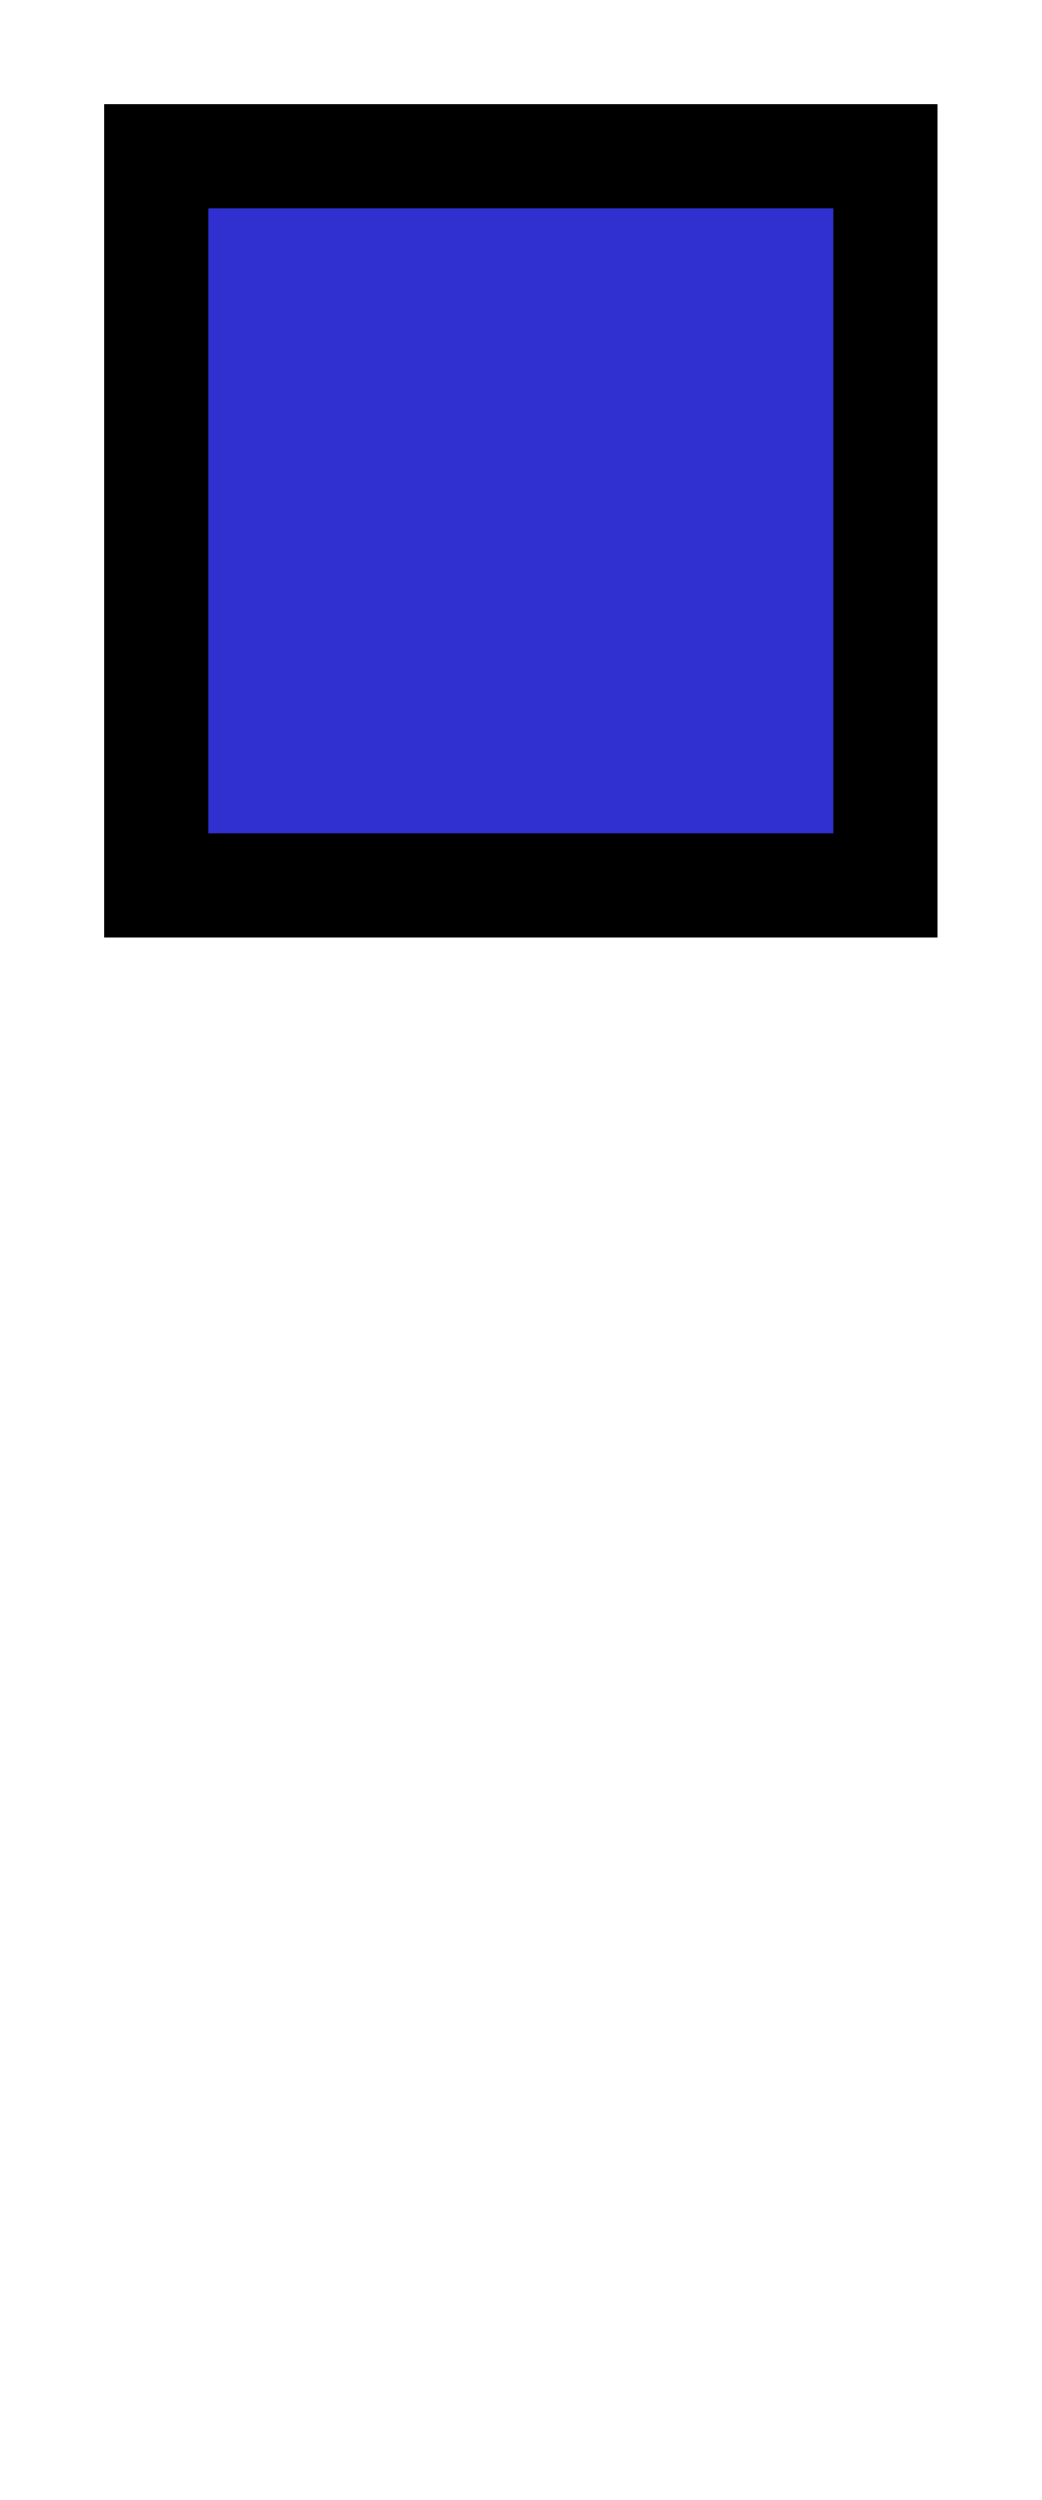
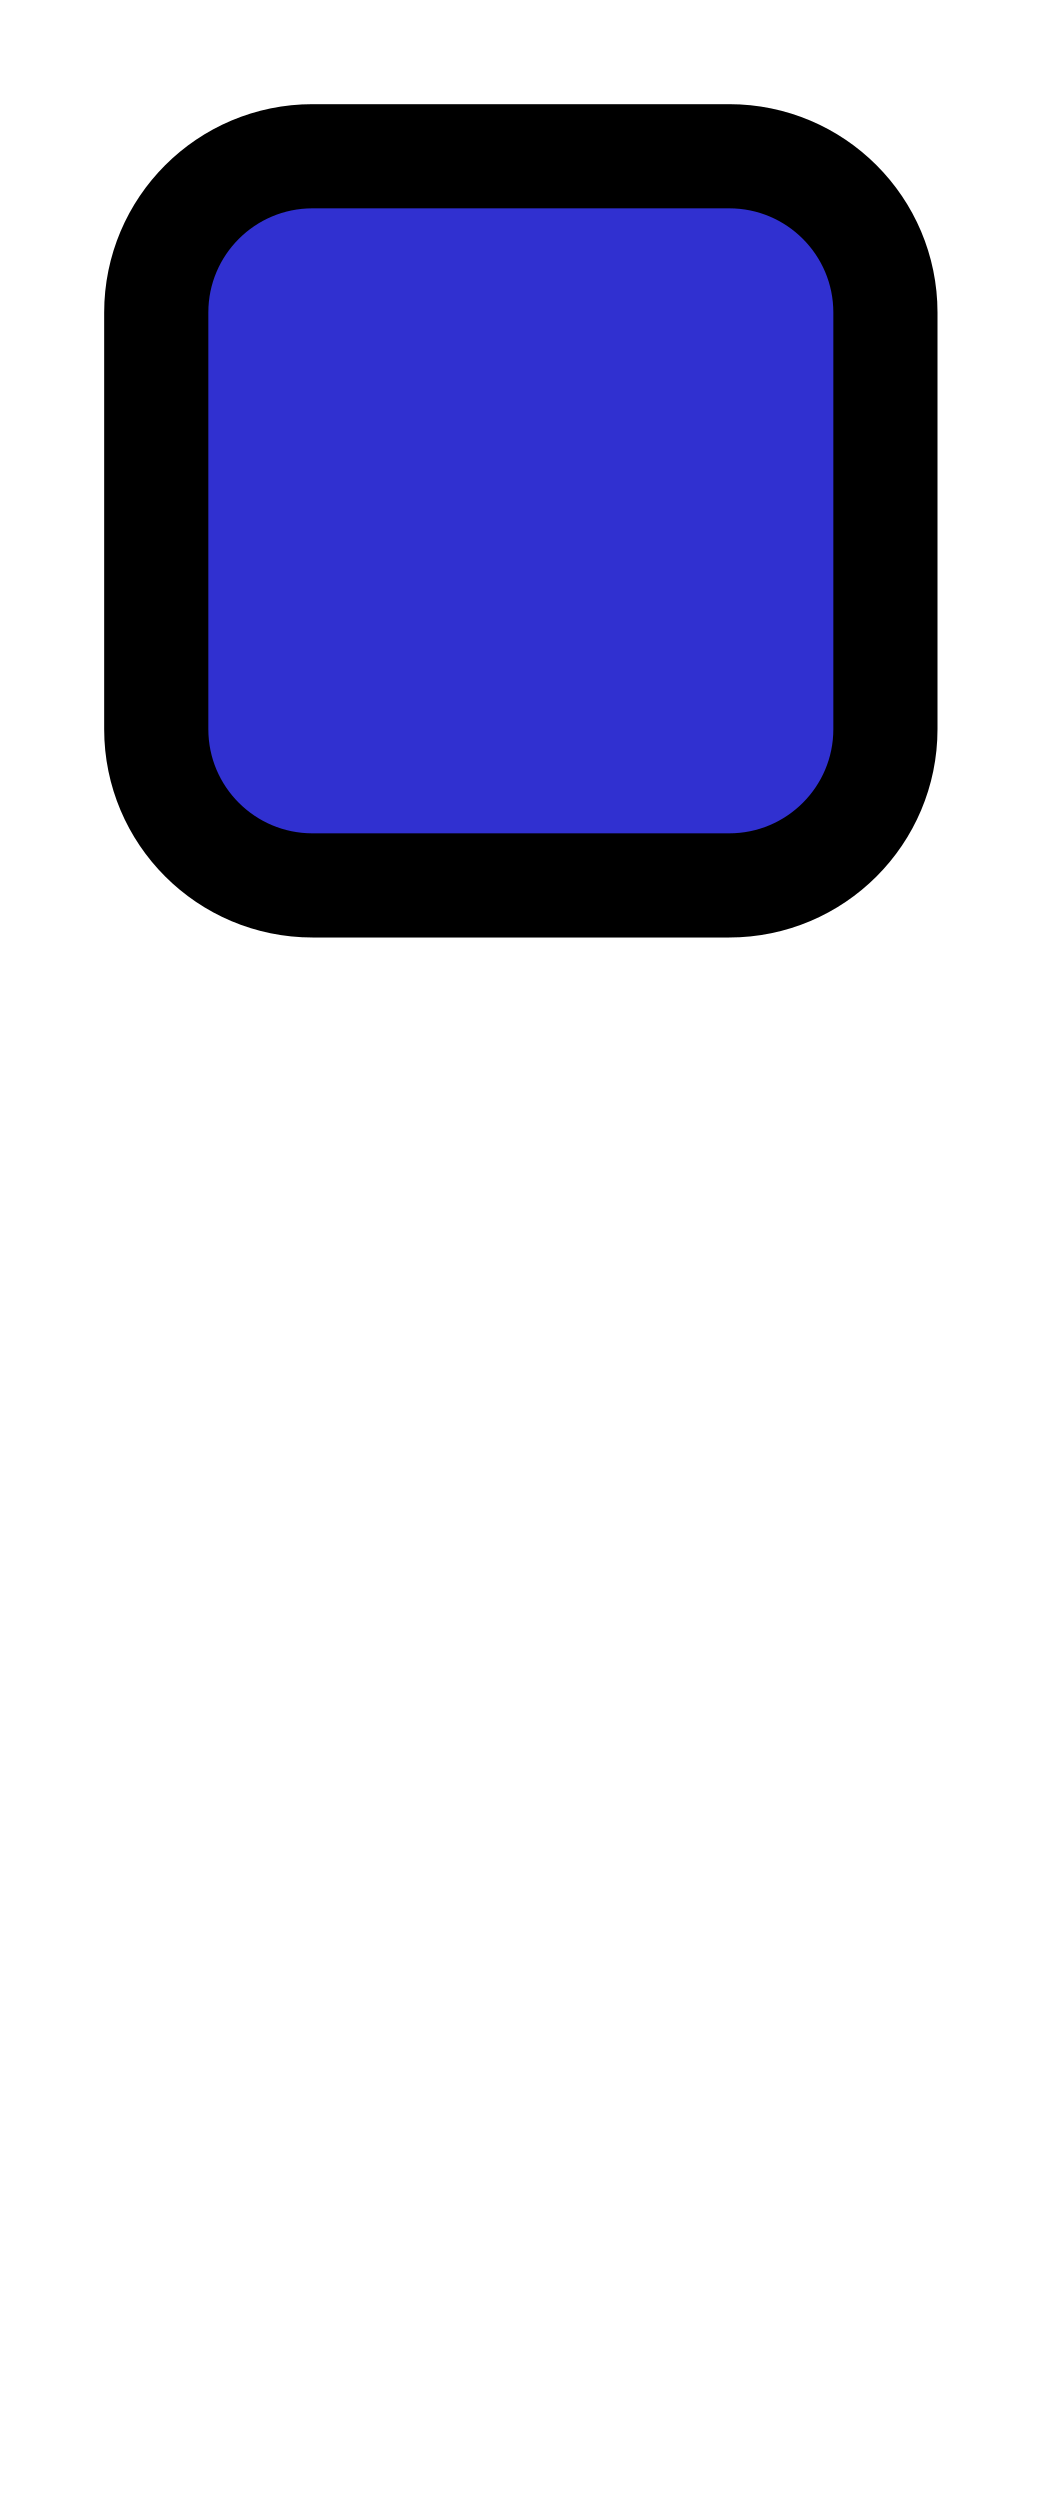
- <svg xmlns="http://www.w3.org/2000/svg" width="10" height="24" viewBox="0 0 10 24" version="1.1" id="SVGRoot">
-   <defs id="defs815" />
-   <g id="layer1">
-     <rect style="opacity:1;fill:#000000;fill-opacity:1.0;stroke:none;stroke-width:0;stroke-linejoin:miter;stroke-miterlimit:4;stroke-dasharray:none;stroke-opacity:1" id="rect10210" width="8" height="8" x="1" y="1" />
-     <rect y="2" x="2" height="6" width="6" id="rect10216" style="opacity:1;fill:#3030d0;fill-opacity:1.0;stroke:none;stroke-width:0;stroke-linejoin:miter;stroke-miterlimit:4;stroke-dasharray:none;stroke-opacity:1" />
-   </g>
+ <svg xmlns="http://www.w3.org/2000/svg" width="10" height="24" viewBox="0 0 10 24">
+   <rect x="1.5" y="1.5" width="7" height="7" rx="1.5" fill="#3030d0" stroke="currentColor" stroke-width="1" stroke-linejoin="round" />
</svg>
